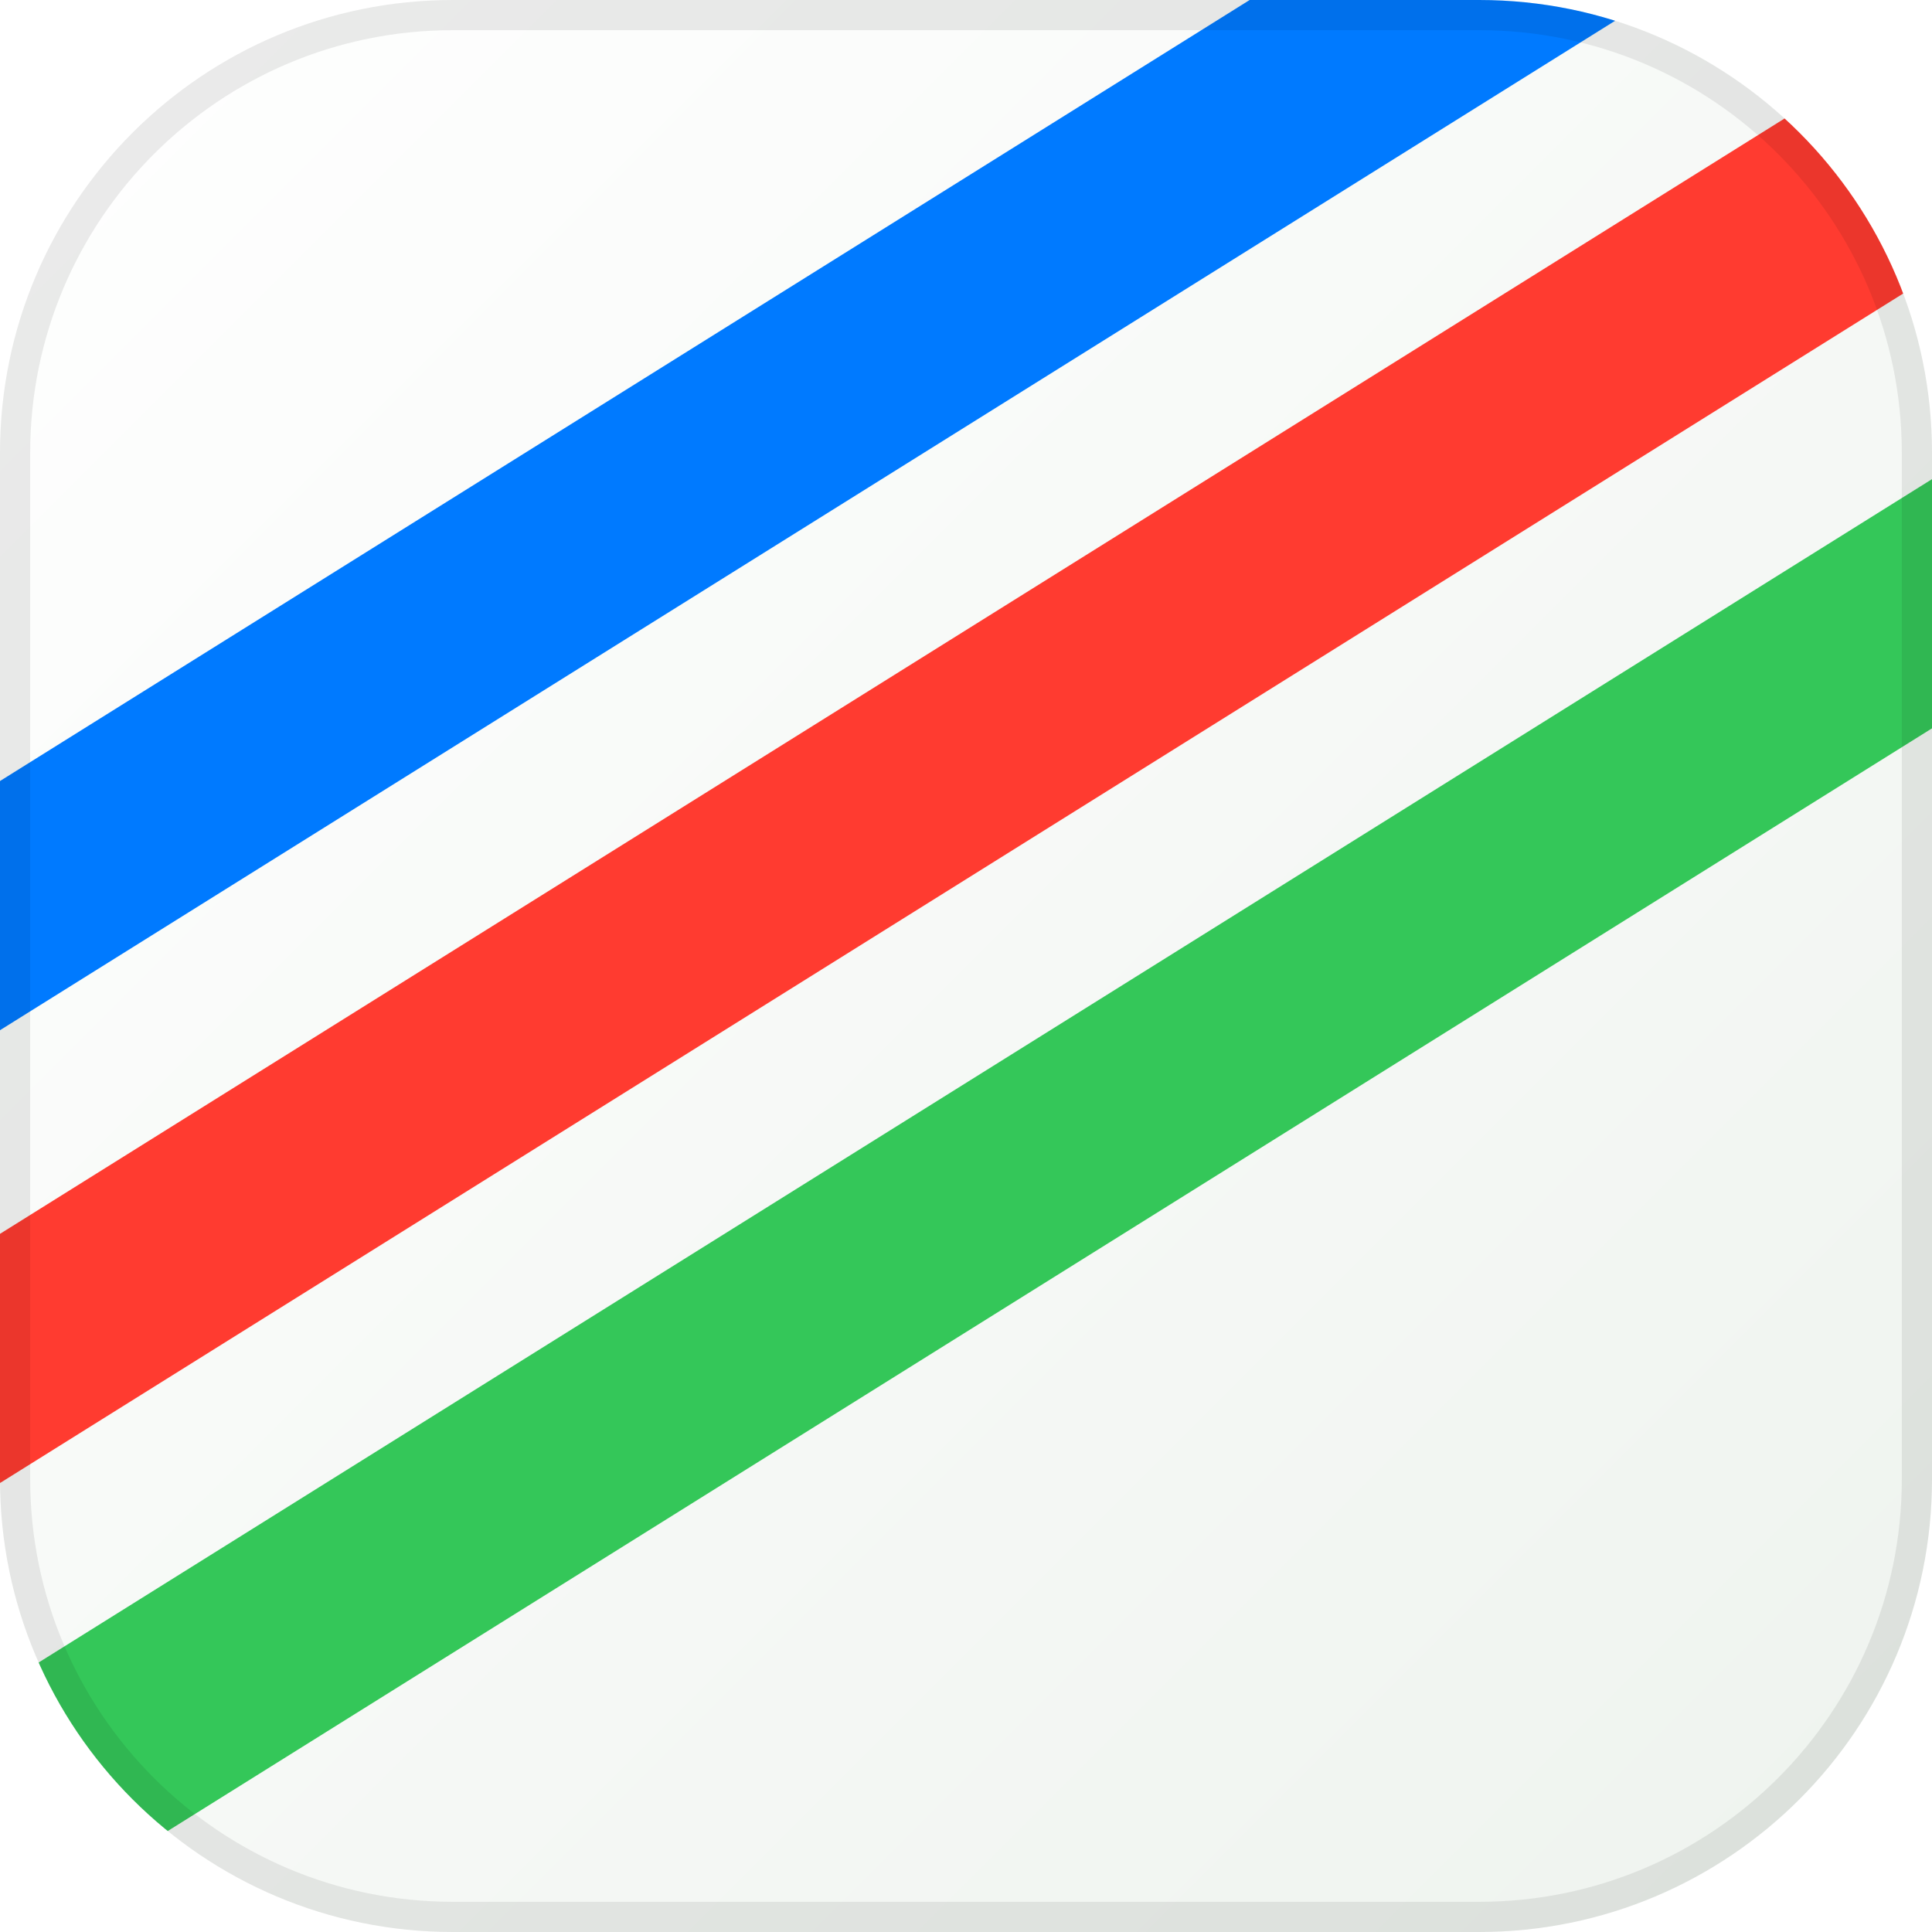
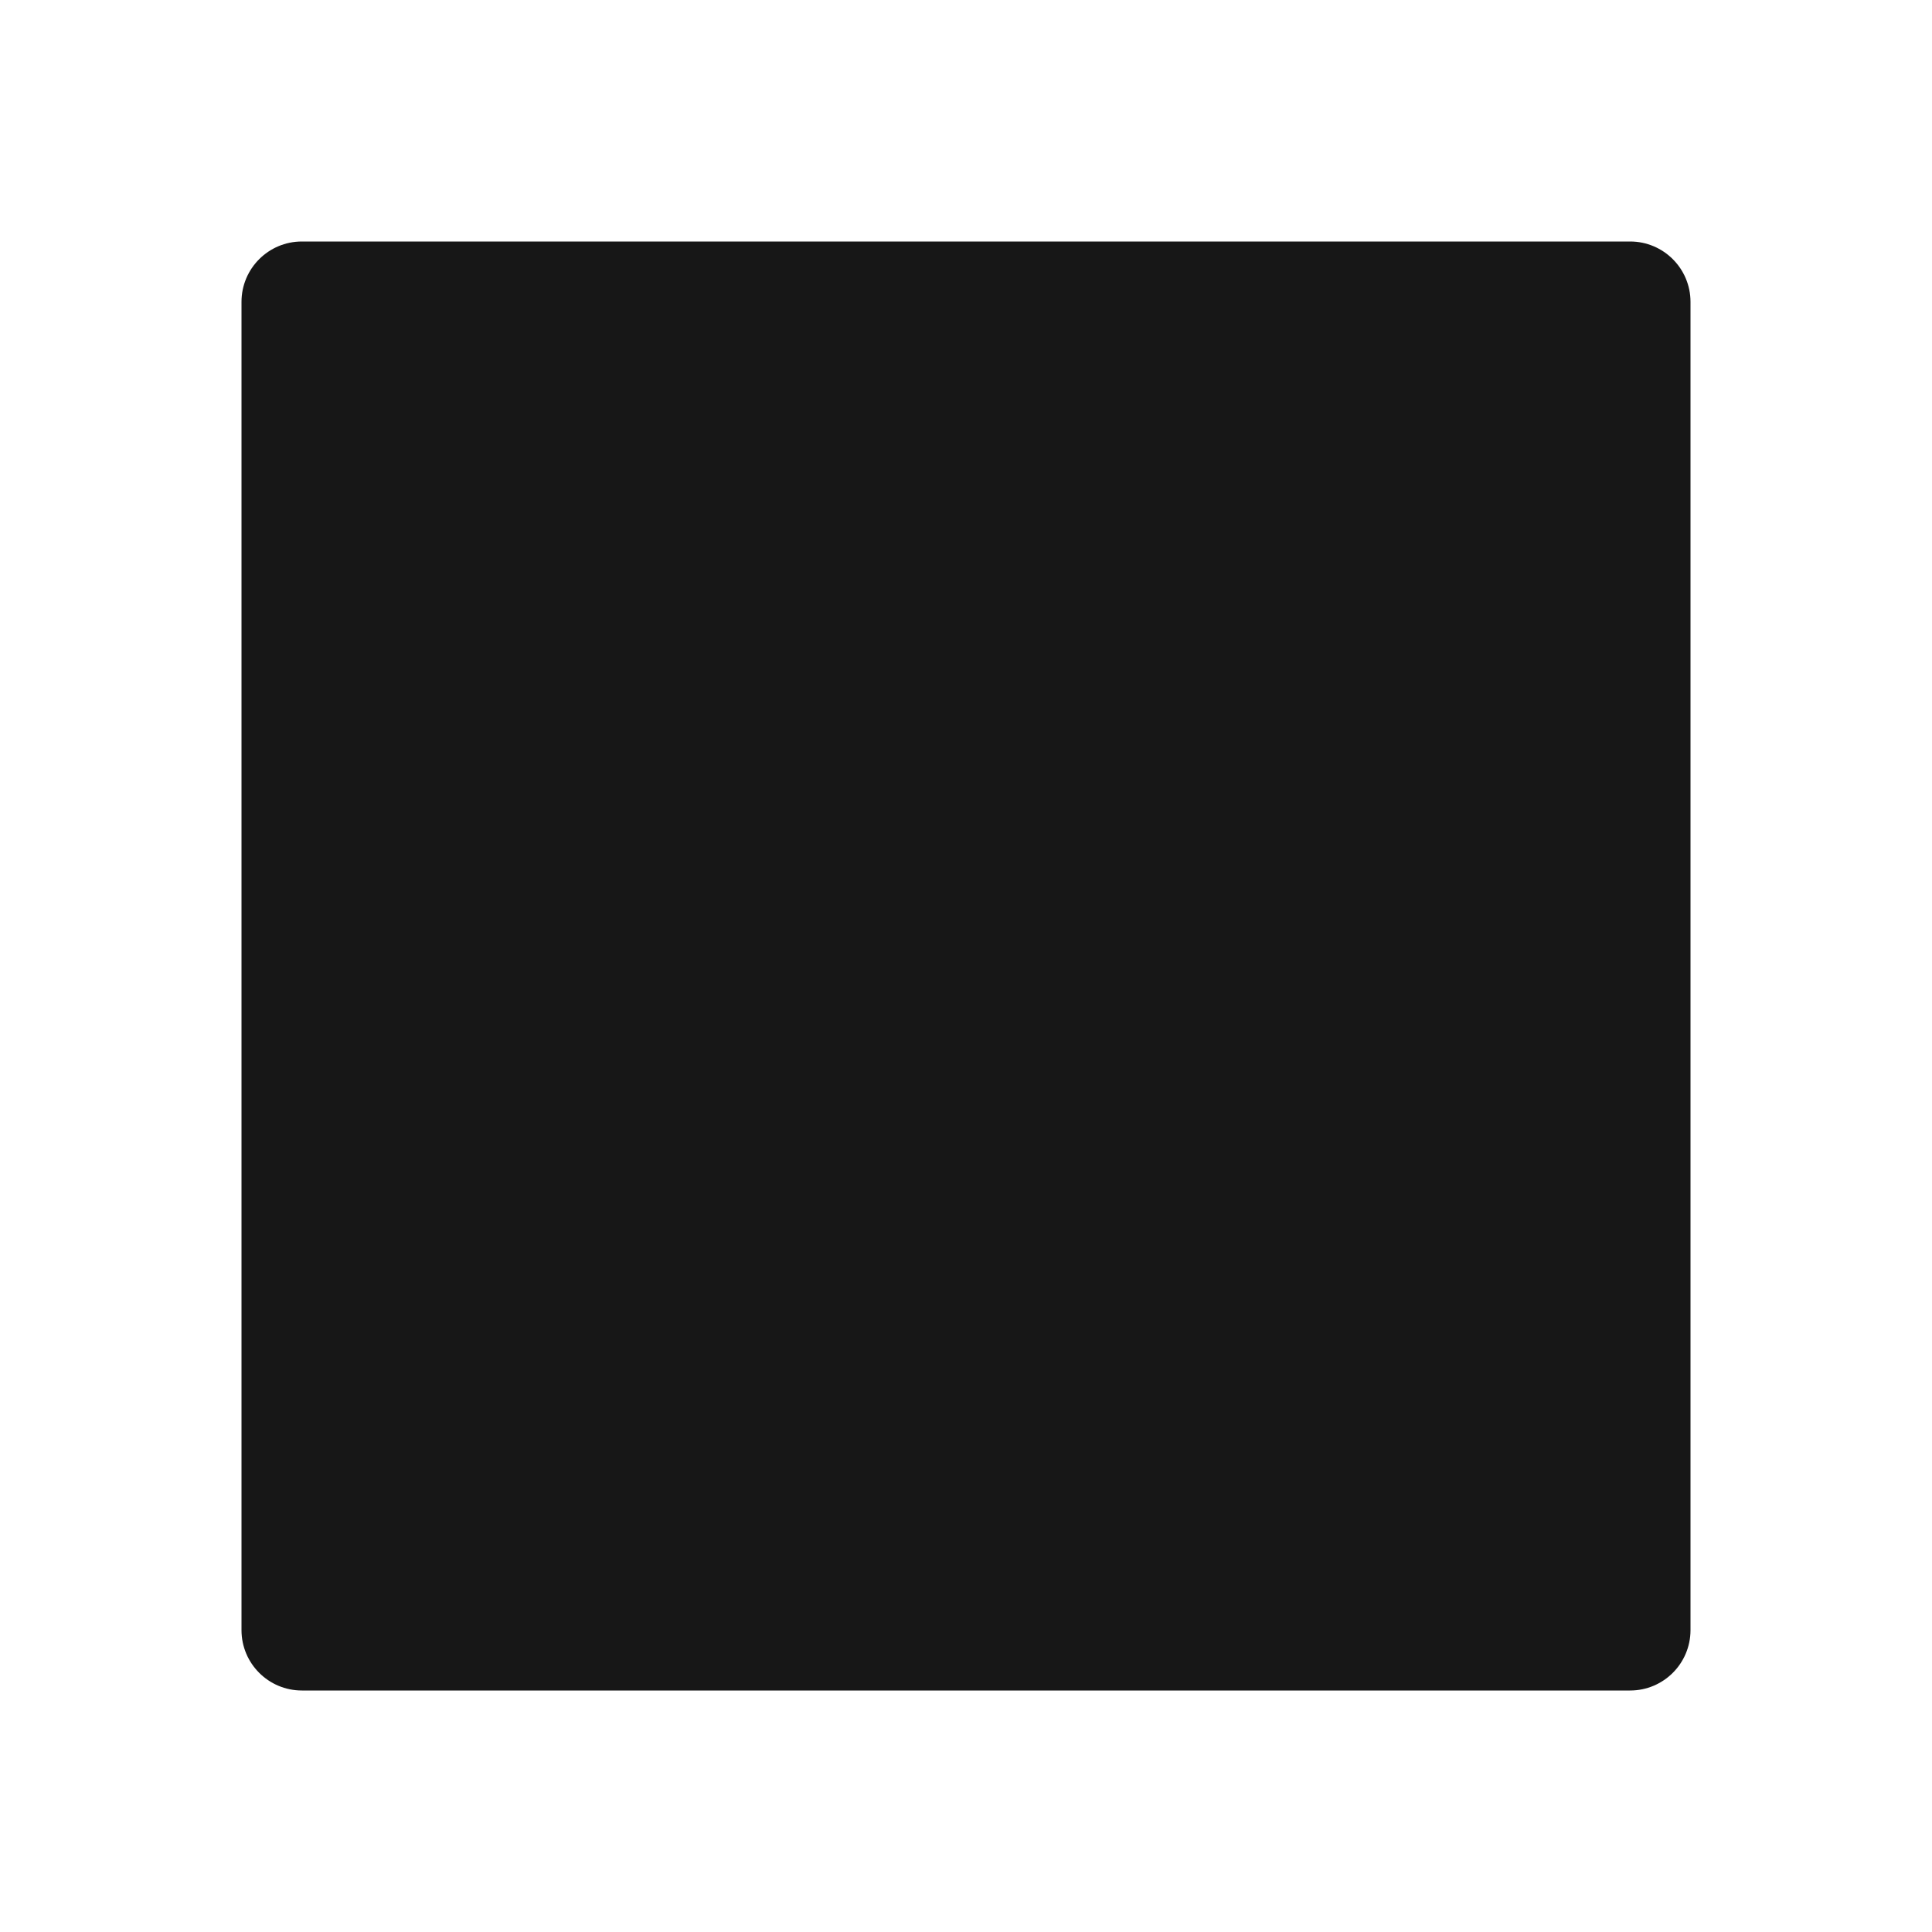
<svg xmlns="http://www.w3.org/2000/svg" viewBox="0 0 64 64">
-   <defs>
-     <linearGradient id="tile" x1="0" y1="0" x2="1" y2="1">
-       <stop offset="0" stop-color="#ffffff" />
-       <stop offset="1" stop-color="#eef3ee" />
-     </linearGradient>
-     <clipPath id="clip">
-       <rect width="64" height="64" rx="15" />
-     </clipPath>
-   </defs>
-   <rect width="64" height="64" rx="15" fill="url(#tile)" />
-   <g clip-path="url(#clip)" stroke-width="7" stroke-linecap="round">
-     <line x1="-8" y1="35" x2="72" y2="-15" stroke="#007aff" />
-     <line x1="-8" y1="50" x2="72" y2="0" stroke="#ff3b30" />
-     <line x1="-8" y1="65" x2="72" y2="15" stroke="#34c759" />
-   </g>
-   <rect x="0.5" y="0.5" width="63" height="63" rx="14.5" fill="none" stroke="#000" stroke-opacity="0.08" />
+   <style>
+     rect { fill: #171717; }
+     @media (prefers-color-scheme: dark) { rect { fill: #ededed; } }
+   </style>
+   <rect x="8" y="8" width="48" height="48" rx="2" />
</svg>
